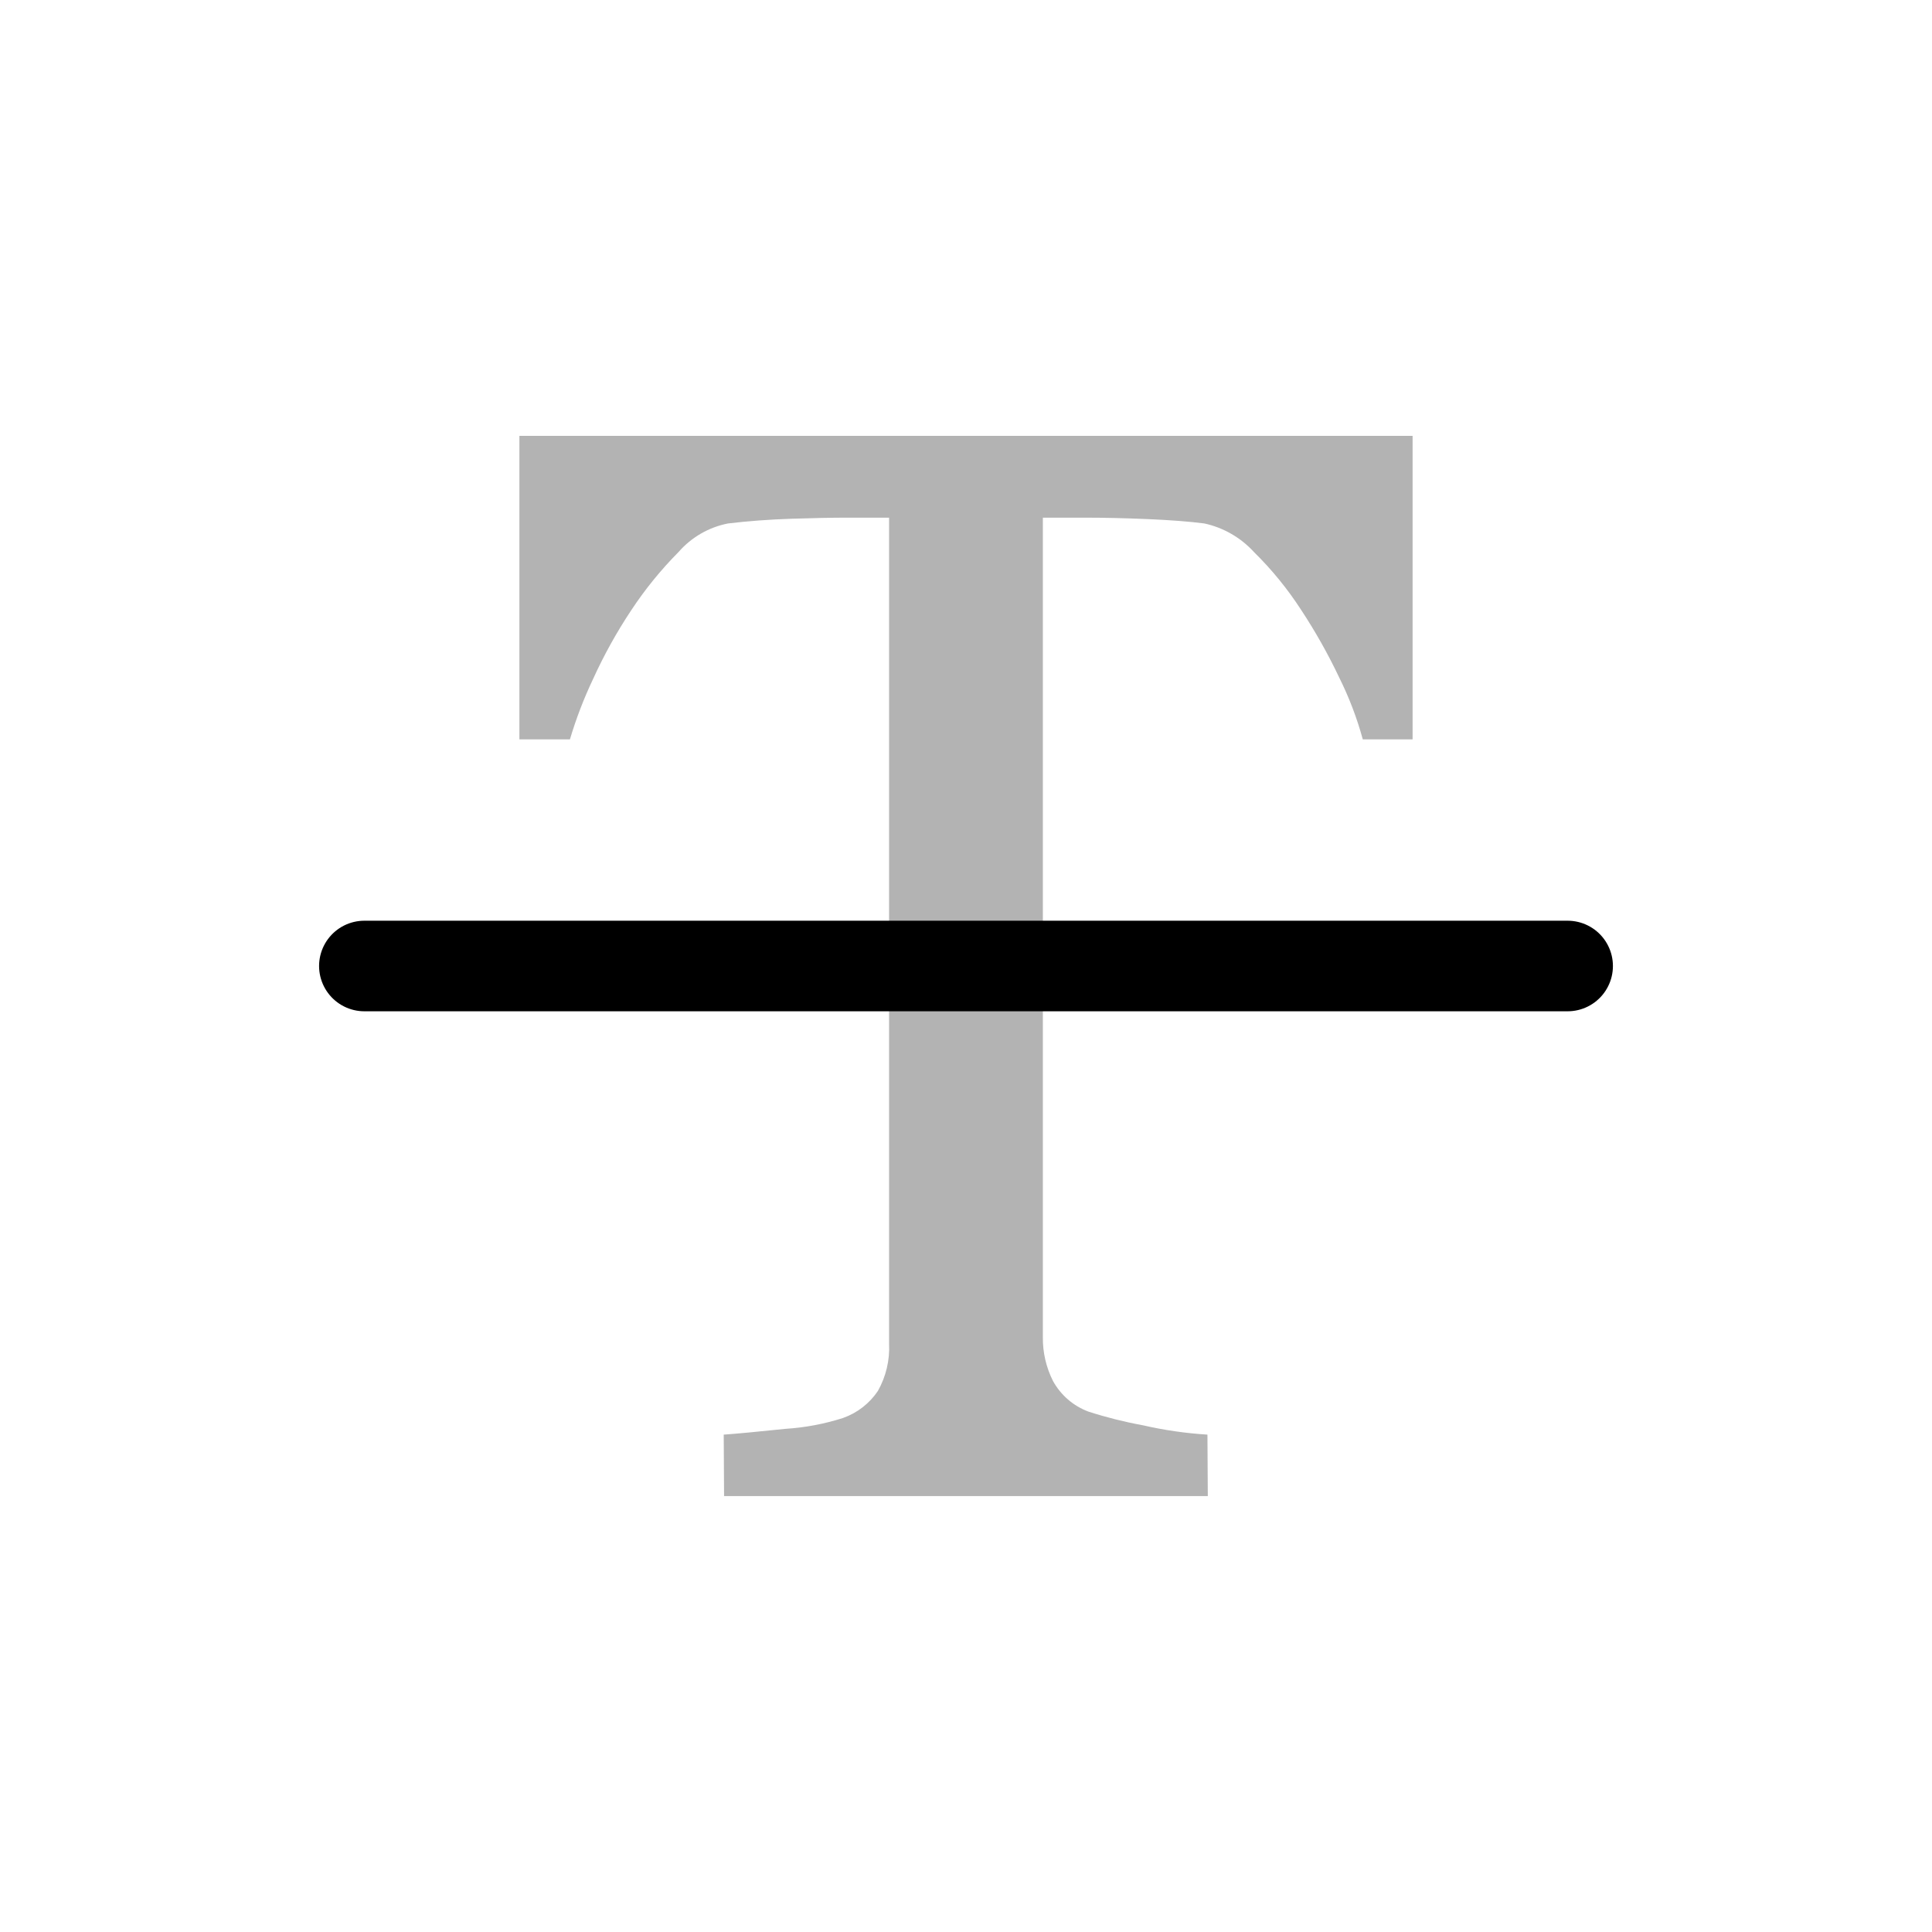
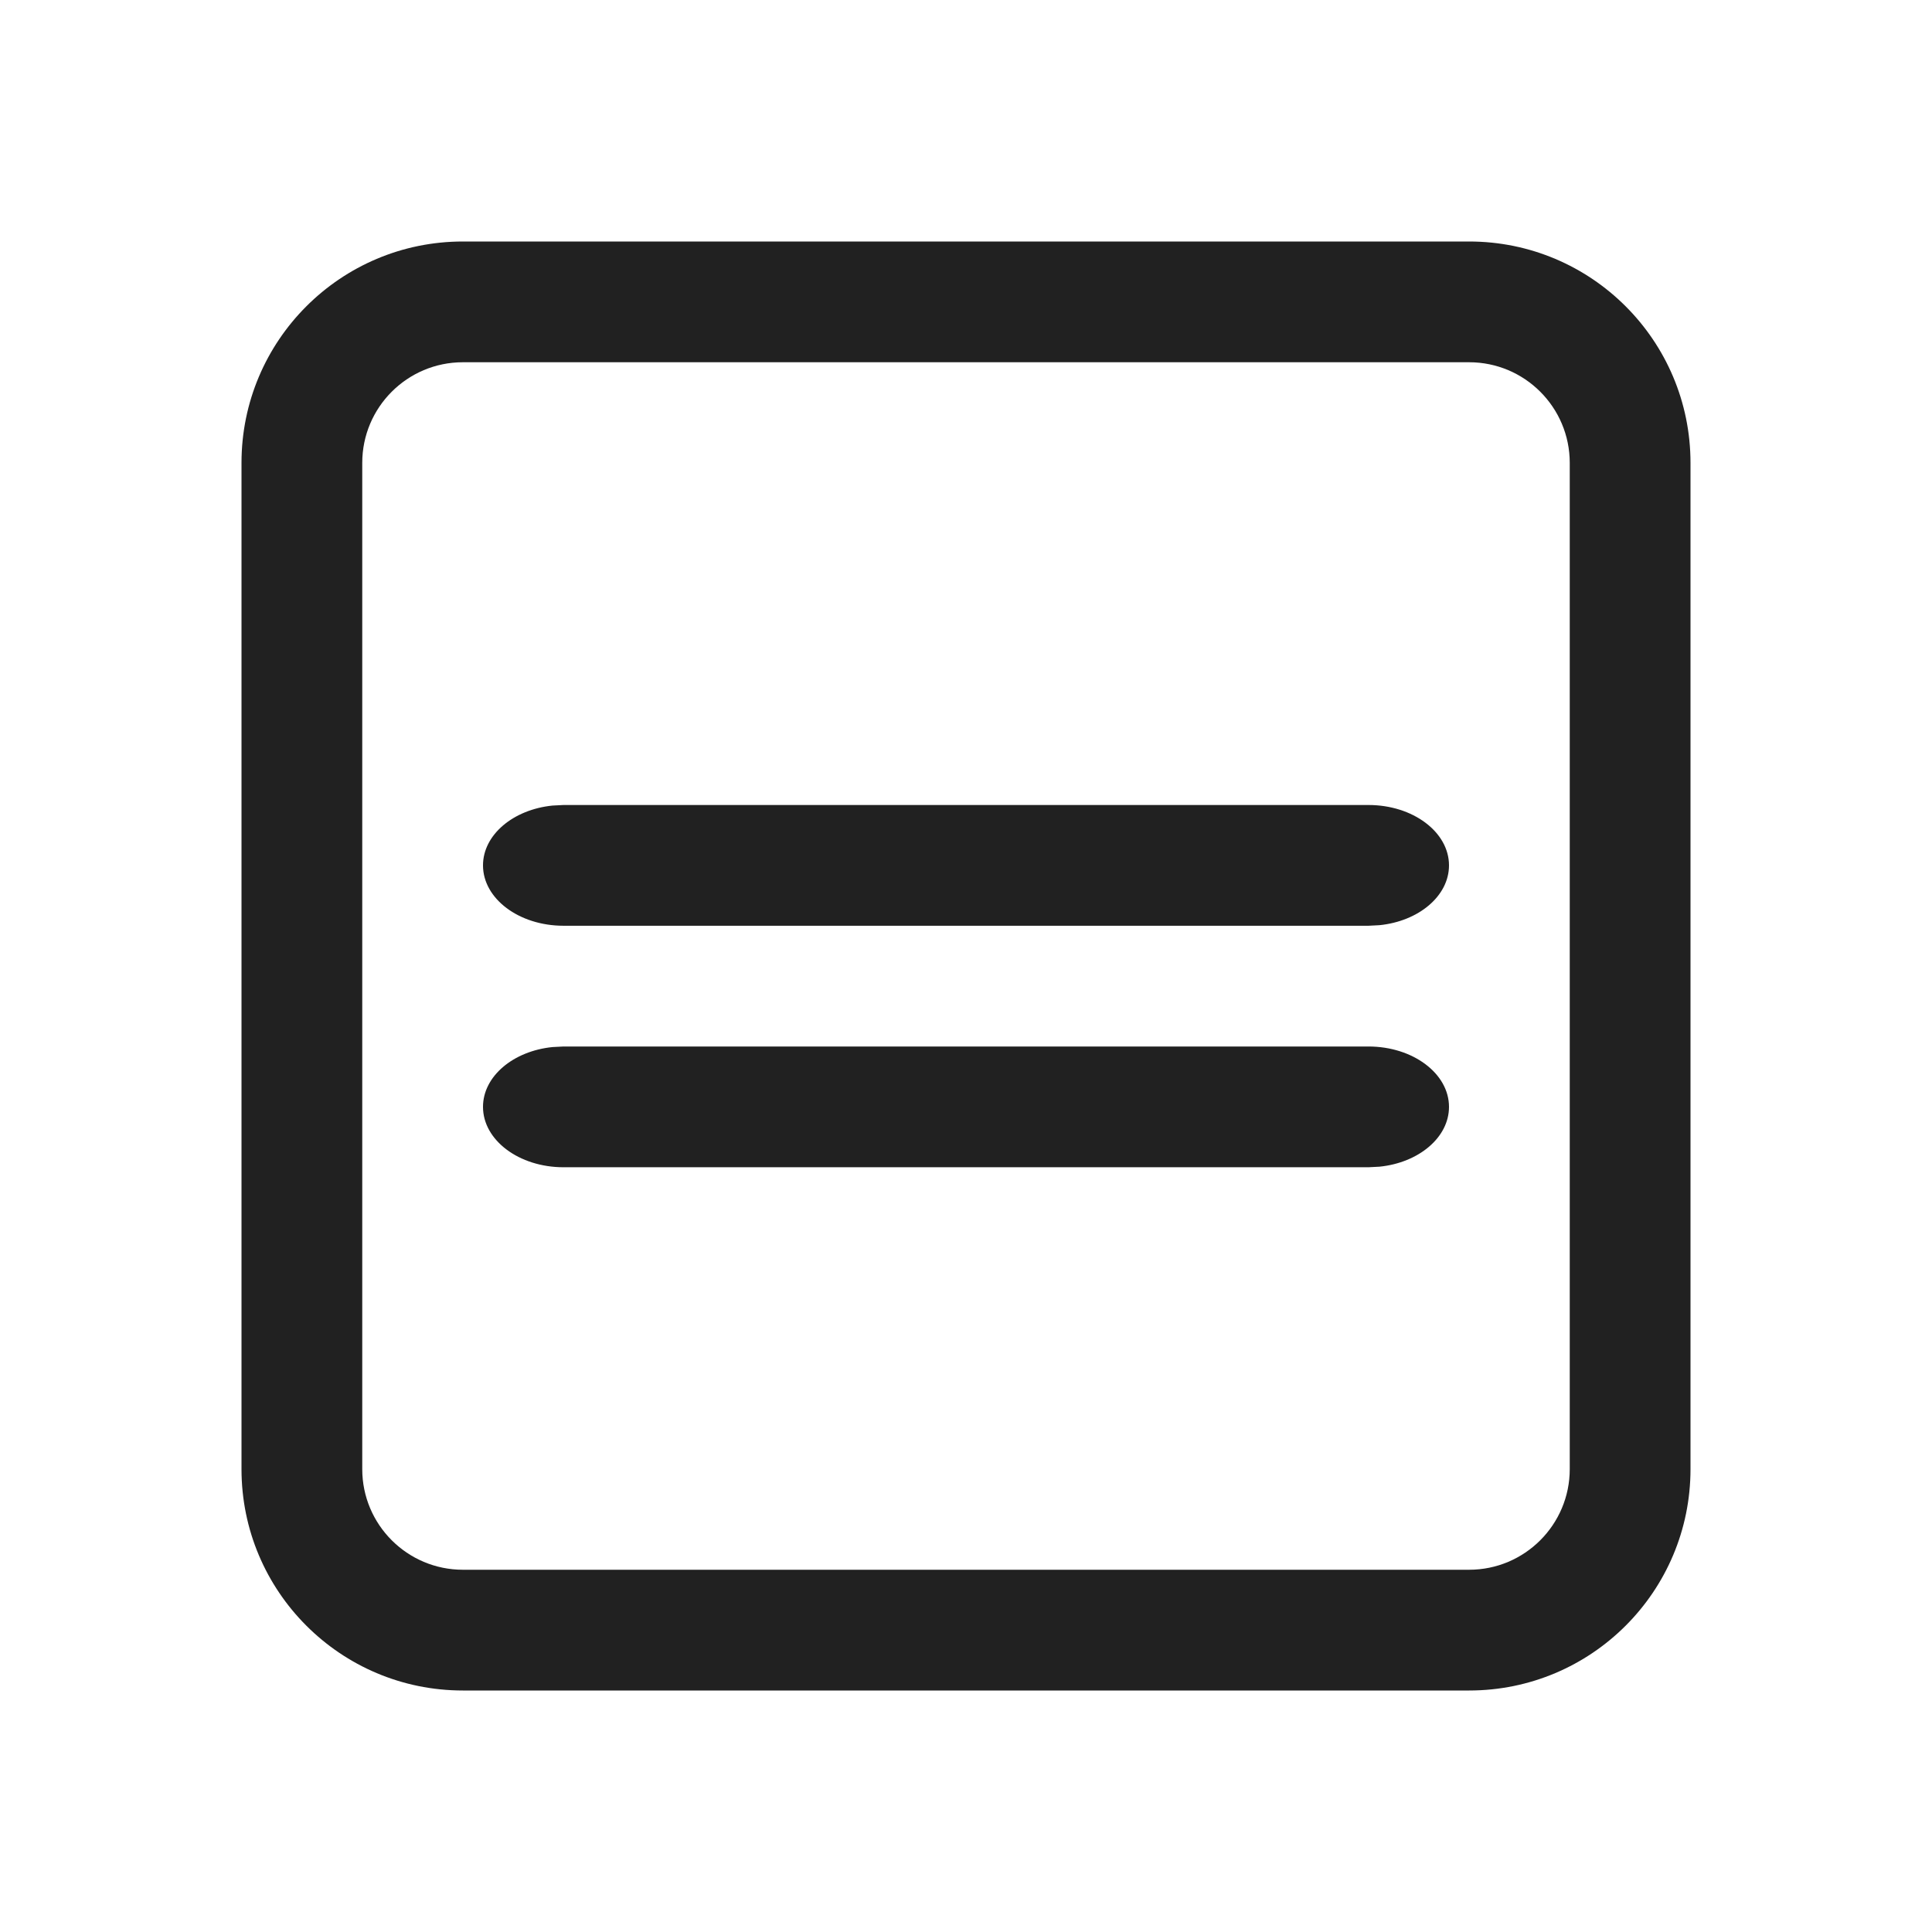
- <svg xmlns="http://www.w3.org/2000/svg" viewBox="0 0 32 32">
-   <g style="opacity:0.3">
-     <path d="M23.397,12.246H22.572a5.611,5.611,0,0,0-.39-1.023,9.198,9.198,0,0,0-.629-1.118,5.658,5.658,0,0,0-.785-.963,1.562,1.562,0,0,0-.821-.472c-.248-.032-.559-.056-.935-.072s-.724-.024-1.043-.024h-.696V22.148a1.572,1.572,0,0,0,.167.724,1.115,1.115,0,0,0,.586.508,7.087,7.087,0,0,0,.903.227,6.636,6.636,0,0,0,1.07.155l.006,1.018H11.993l-.006-1.018q.335-.024,1.023-.096a3.938,3.938,0,0,0,.951-.179,1.161,1.161,0,0,0,.58-.449,1.451,1.451,0,0,0,.185-.783V8.574h-.694q-.371,0-.921.018t-1.052.078a1.457,1.457,0,0,0-.819.472,6.289,6.289,0,0,0-.783.963,8.129,8.129,0,0,0-.634,1.142,6.931,6.931,0,0,0-.383.999h-.837V7.219h14.794Z" />
-   </g>
-   <line x1="25.965" y1="16" x2="6.035" y2="16" style="fill:none;stroke:#000;stroke-linecap:round;stroke-miterlimit:10;stroke-width:1.5px" />
+ <svg xmlns="http://www.w3.org/2000/svg" viewBox="0 0 24 24" fill="none">
+   <path d="M7 10H17C17.552 10 18 10.336 18 10.75C18 11.13 17.624 11.444 17.136 11.493L17 11.5H7C6.448 11.5 6 11.164 6 10.75C6 10.37 6.376 10.056 6.864 10.007L7 10Z" fill="#212121" />
+   <path d="M17 13H7L6.864 13.007C6.376 13.056 6 13.37 6 13.75C6 14.164 6.448 14.5 7 14.5H17L17.136 14.493C17.624 14.444 18 14.13 18 13.75C18 13.336 17.552 13 17 13Z" fill="#212121" />
+   <path d="M21 5.75C21 4.231 19.769 3 18.25 3H5.75C4.231 3 3 4.231 3 5.75V18.25C3 19.769 4.231 21 5.75 21H18.25C19.769 21 21 19.769 21 18.25V5.75ZM5.75 4.5H18.25C18.94 4.5 19.5 5.06 19.5 5.75V18.25C19.5 18.94 18.94 19.5 18.25 19.5H5.75C5.06 19.5 4.5 18.94 4.5 18.25V5.75C4.5 5.06 5.06 4.5 5.75 4.5Z" fill="#212121" />
</svg>
